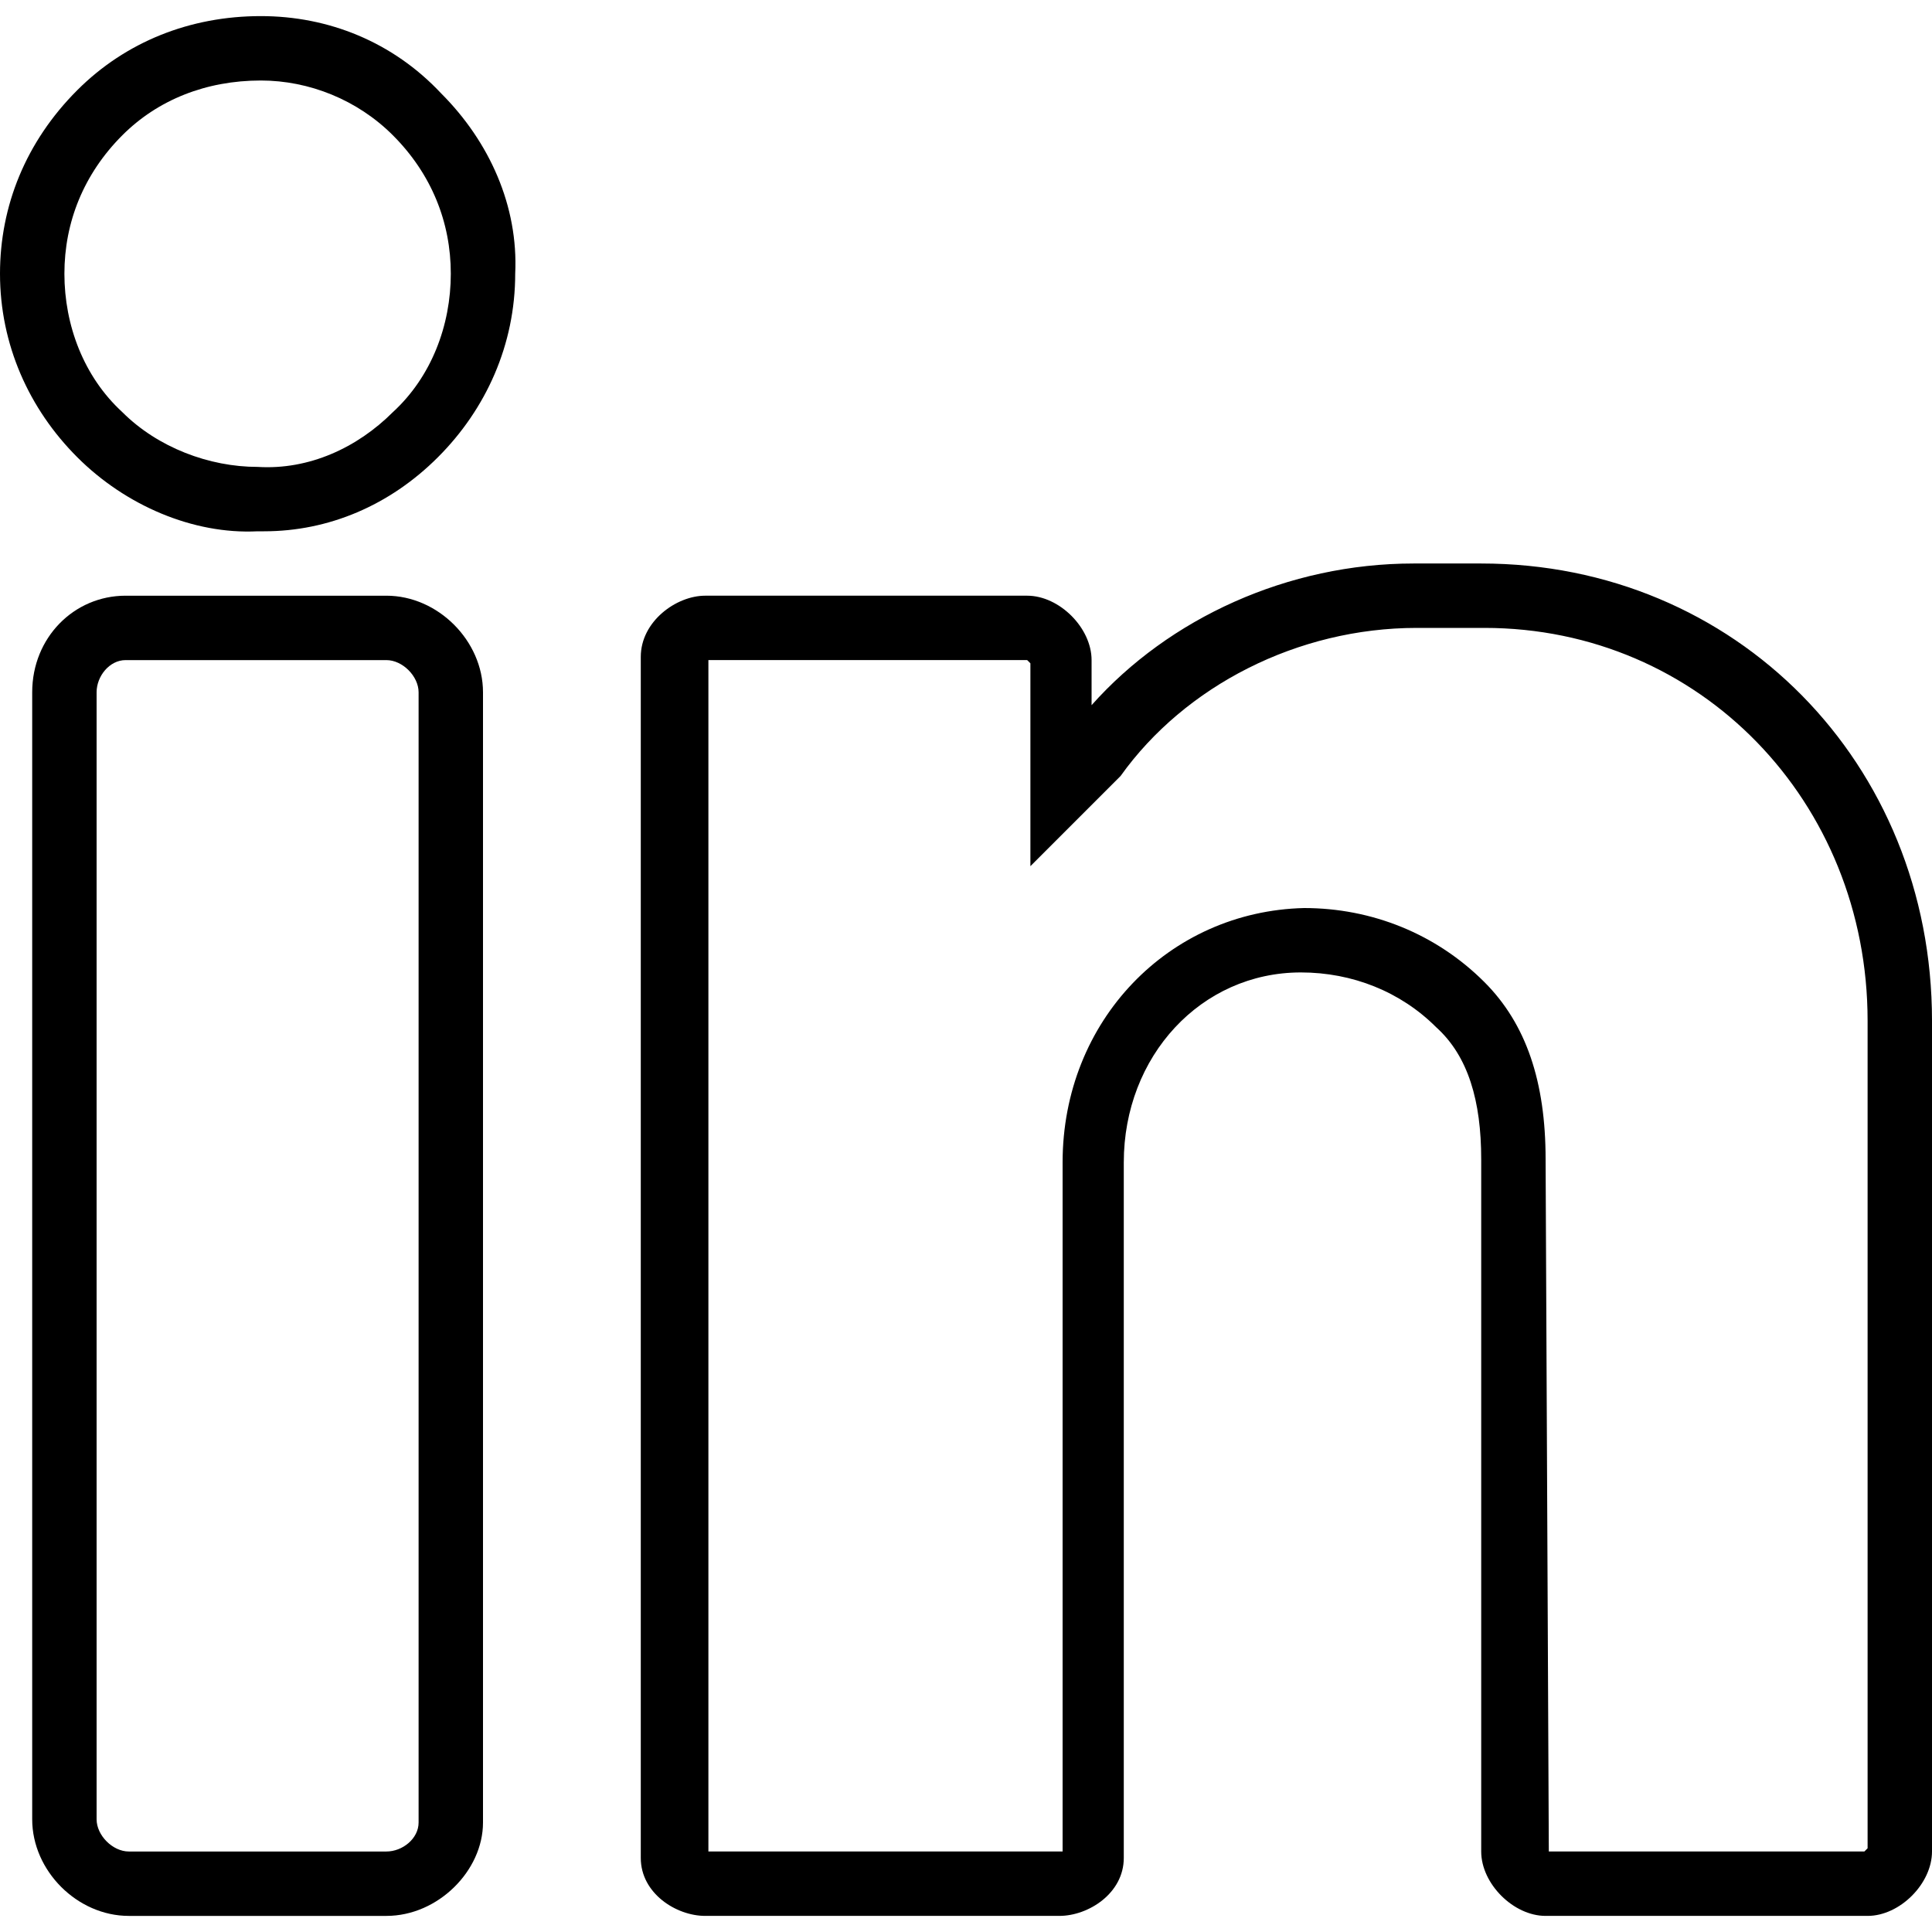
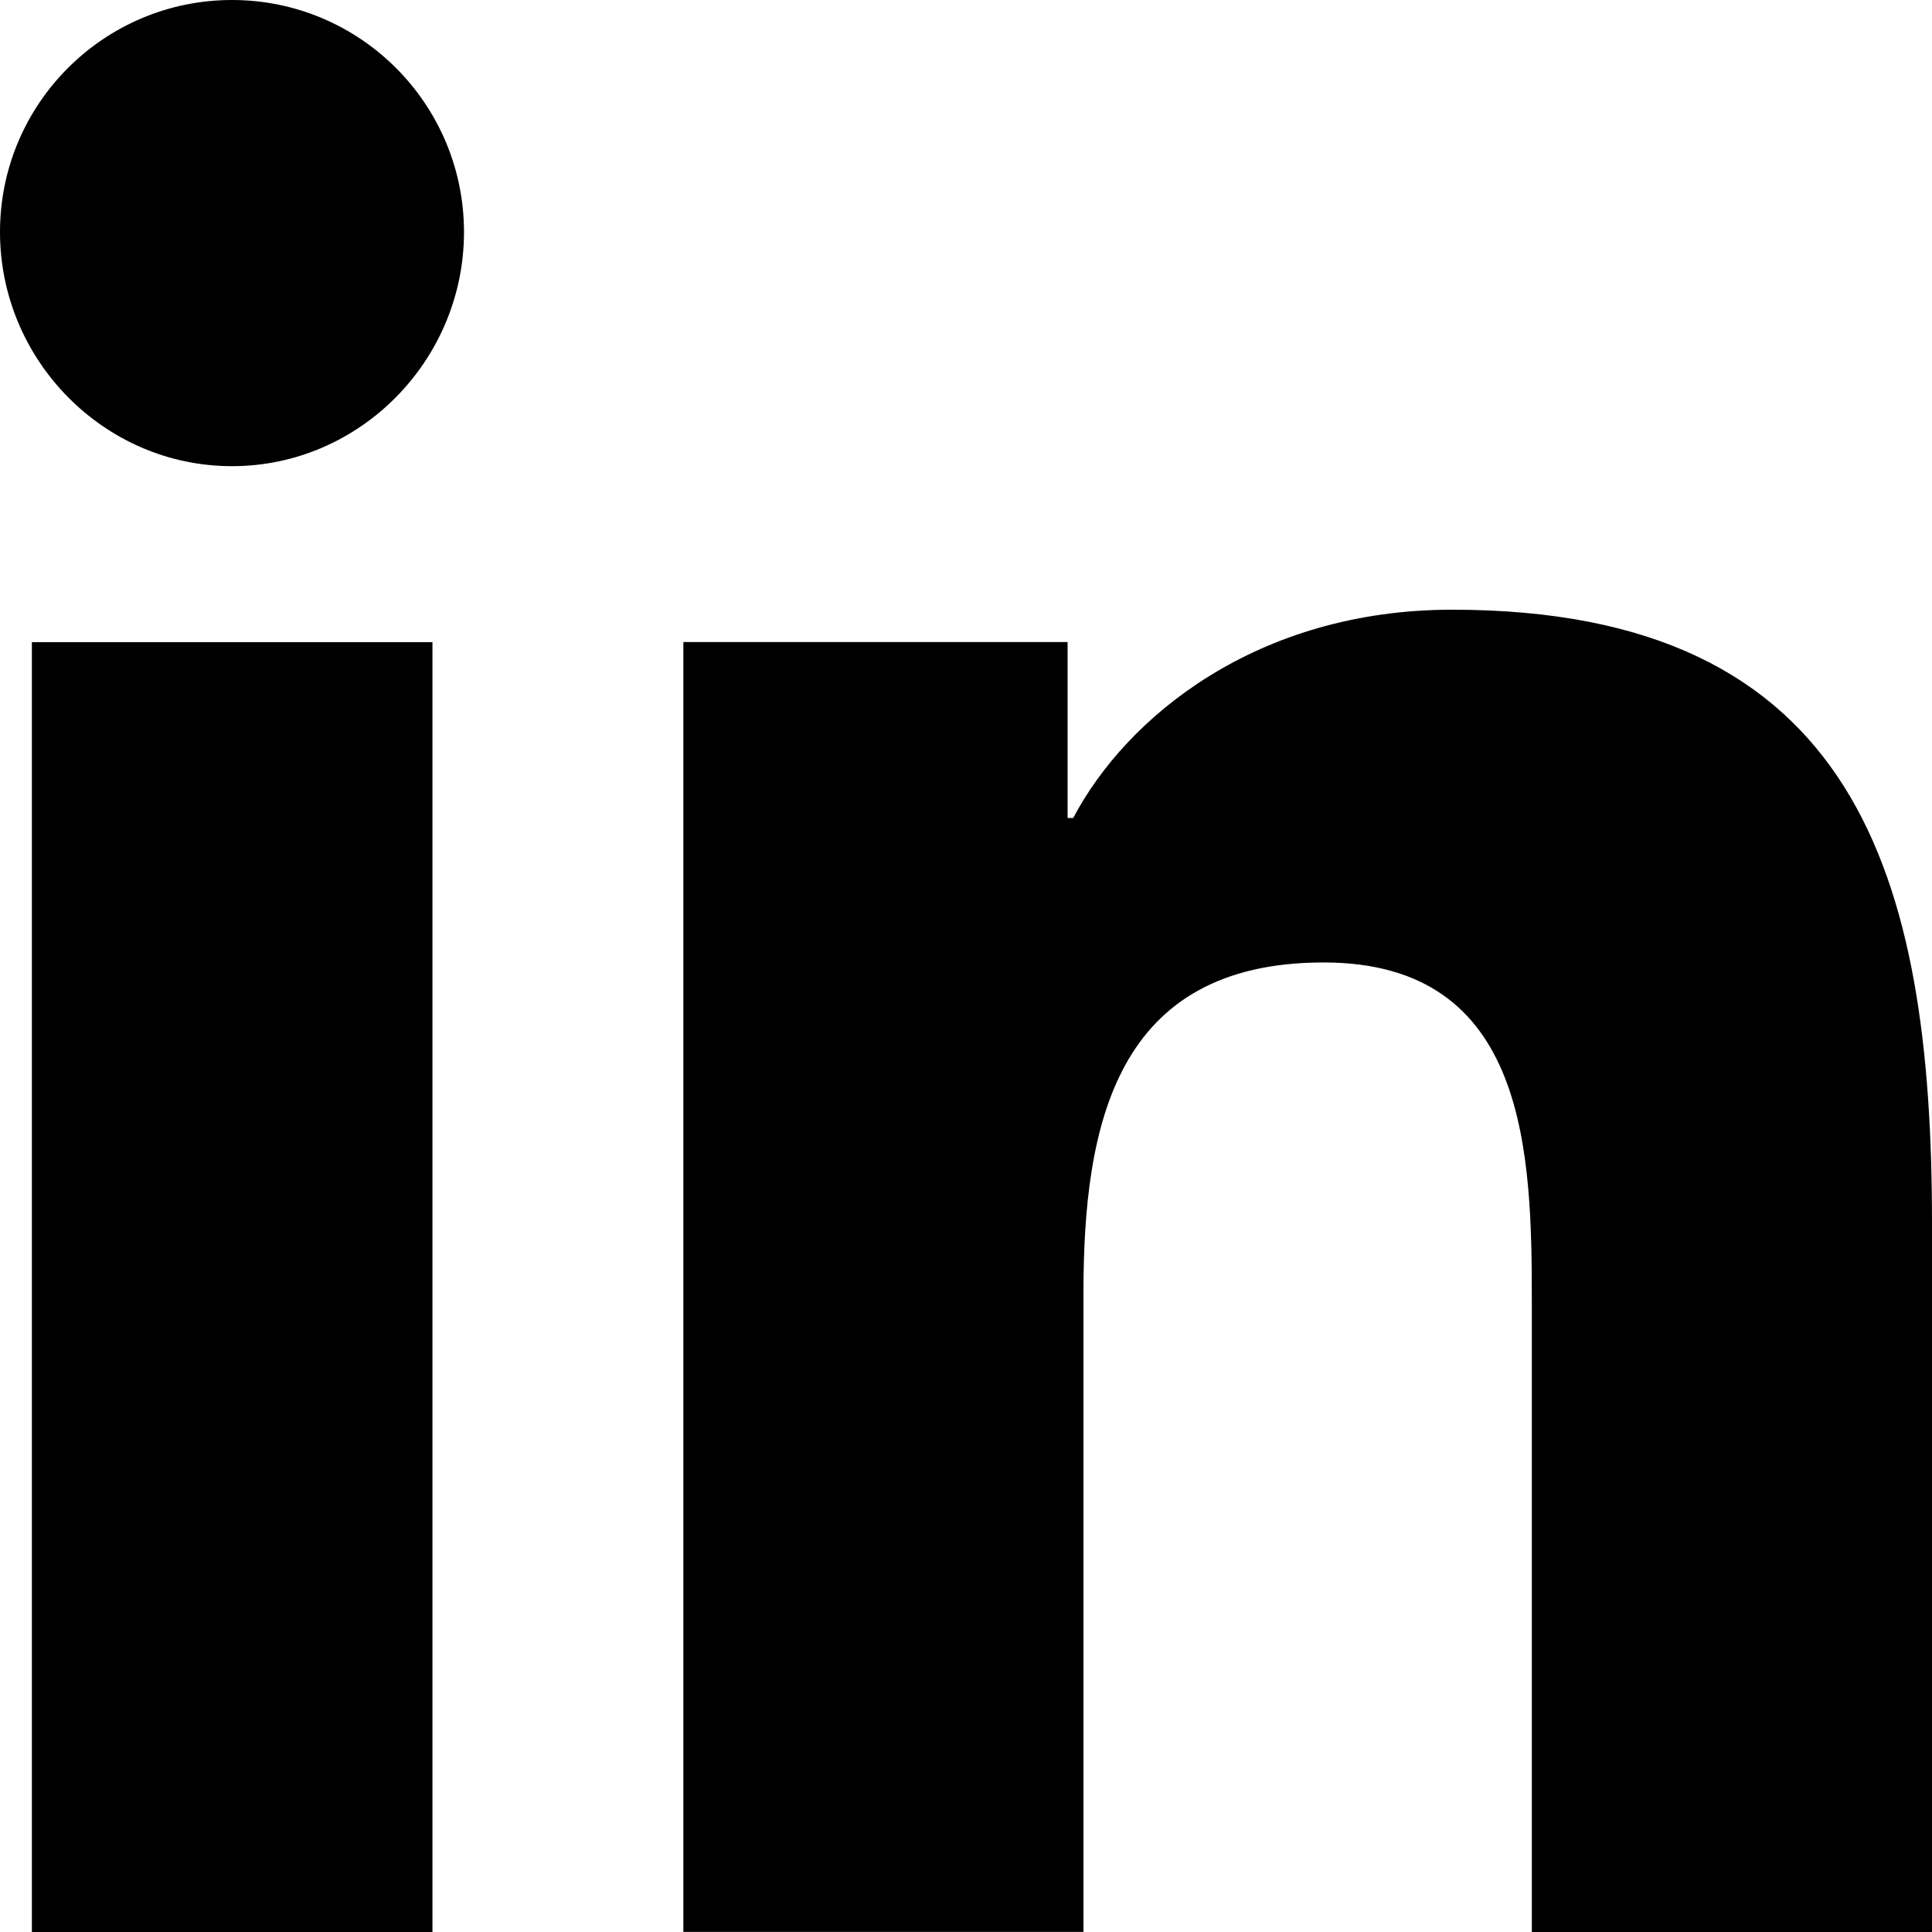
- <svg xmlns="http://www.w3.org/2000/svg" version="1.1" id="Layer_1" x="0px" y="0px" viewBox="0 0 512 512" style="enable-background:new 0 0 512 512;" xml:space="preserve">
-   <g transform="translate(1)">
-     <g>
-       <g>
-         <path d="M68.12,4.267c-18.773,0-35.84,6.827-48.64,19.627C5.827,37.547-1,54.613-1,72.533c0,18.773,7.68,35.84,20.48,48.64     c12.8,12.8,30.72,20.48,47.787,19.627c0,0,0.853,0,1.707,0c17.067,0,33.28-6.827,46.08-19.627     c12.8-12.8,20.48-29.867,20.48-48.64c0.853-17.92-6.827-34.987-19.627-47.787C103.107,11.093,86.04,4.267,68.12,4.267z      M103.107,109.227c-9.387,9.387-22.187,15.36-35.84,14.507c-12.8,0-26.453-5.12-35.84-14.507     c-10.24-9.387-15.36-23.04-15.36-36.693s5.12-26.453,15.36-36.693c9.387-9.387,22.187-14.507,36.693-14.507     c12.8,0,25.6,5.12,34.987,14.507c10.24,10.24,15.36,23.04,15.36,36.693S113.347,99.84,103.107,109.227z" />
-         <path d="M101.4,157.867H32.28c-13.653,0-24.747,11.093-24.747,25.6v298.667c0,13.653,11.947,25.6,25.6,25.6H101.4     c13.653,0,25.6-11.947,25.6-24.747v-299.52C127,169.813,115.053,157.867,101.4,157.867z M109.933,482.987     c0,4.267-4.267,7.68-8.533,7.68H33.133c-4.267,0-8.533-4.267-8.533-8.533V183.467c0-4.267,3.413-8.533,7.68-8.533h69.12     c4.267,0,8.533,4.267,8.533,8.533V482.987z" />
-         <path d="M391.533,149.333h-17.92c-33.28,0-64.853,14.507-85.333,37.547v-11.947c0-8.533-8.533-17.067-17.067-17.067H185.88     c-7.68,0-17.067,6.827-17.067,16.213v318.293c0,9.387,9.387,15.36,17.067,15.36h93.867c7.68,0,17.067-5.973,17.067-15.36v-184.32     c0-28.16,20.48-50.347,46.933-50.347c13.653,0,26.453,5.12,35.84,14.507c8.533,7.68,11.947,19.627,11.947,34.987v183.467     c0,8.533,8.533,17.067,17.067,17.067h85.333c8.533,0,17.067-8.533,17.067-17.067v-220.16     C511,202.24,458.947,149.333,391.533,149.333z M493.933,489.813l-0.853,0.853h-83.627L408.6,307.2     c0-20.48-5.12-35.84-16.213-46.933c-12.8-12.8-29.867-19.627-47.787-19.627c-35.84,0.853-64,29.867-64,67.413v182.613h-93.867     V174.933h84.48l0.853,0.853v53.76l23.04-23.04l0.853-0.853c17.067-23.893,46.933-39.253,78.507-39.253h17.92     c57.173,0,101.547,46.08,101.547,104.107V489.813z" />
-       </g>
-     </g>
-   </g>
-   <g>
- </g>
-   <g>
- </g>
-   <g>
- </g>
-   <g>
- </g>
-   <g>
- </g>
-   <g>
- </g>
-   <g>
- </g>
-   <g>
- </g>
-   <g>
- </g>
-   <g>
- </g>
-   <g>
- </g>
-   <g>
- </g>
-   <g>
- </g>
-   <g>
- </g>
-   <g>
- </g>
+ <svg xmlns="http://www.w3.org/2000/svg" id="Bold" enable-background="new 0 0 24 24" height="512" viewBox="0 0 24 24" width="512">
+   <path d="m23.994 24v-.001h.006v-8.802c0-4.306-.927-7.623-5.961-7.623-2.42 0-4.044 1.328-4.707 2.587h-.07v-2.185h-4.773v16.023h4.97v-7.934c0-2.089.396-4.109 2.983-4.109 2.549 0 2.587 2.384 2.587 4.243v7.801z" />
+   <path d="m.396 7.977h4.976v16.023h-4.976z" />
+   <path d="m2.882 0c-1.591 0-2.882 1.291-2.882 2.882s1.291 2.909 2.882 2.909 2.882-1.318 2.882-2.909c-.001-1.591-1.292-2.882-2.882-2.882z" />
</svg>
